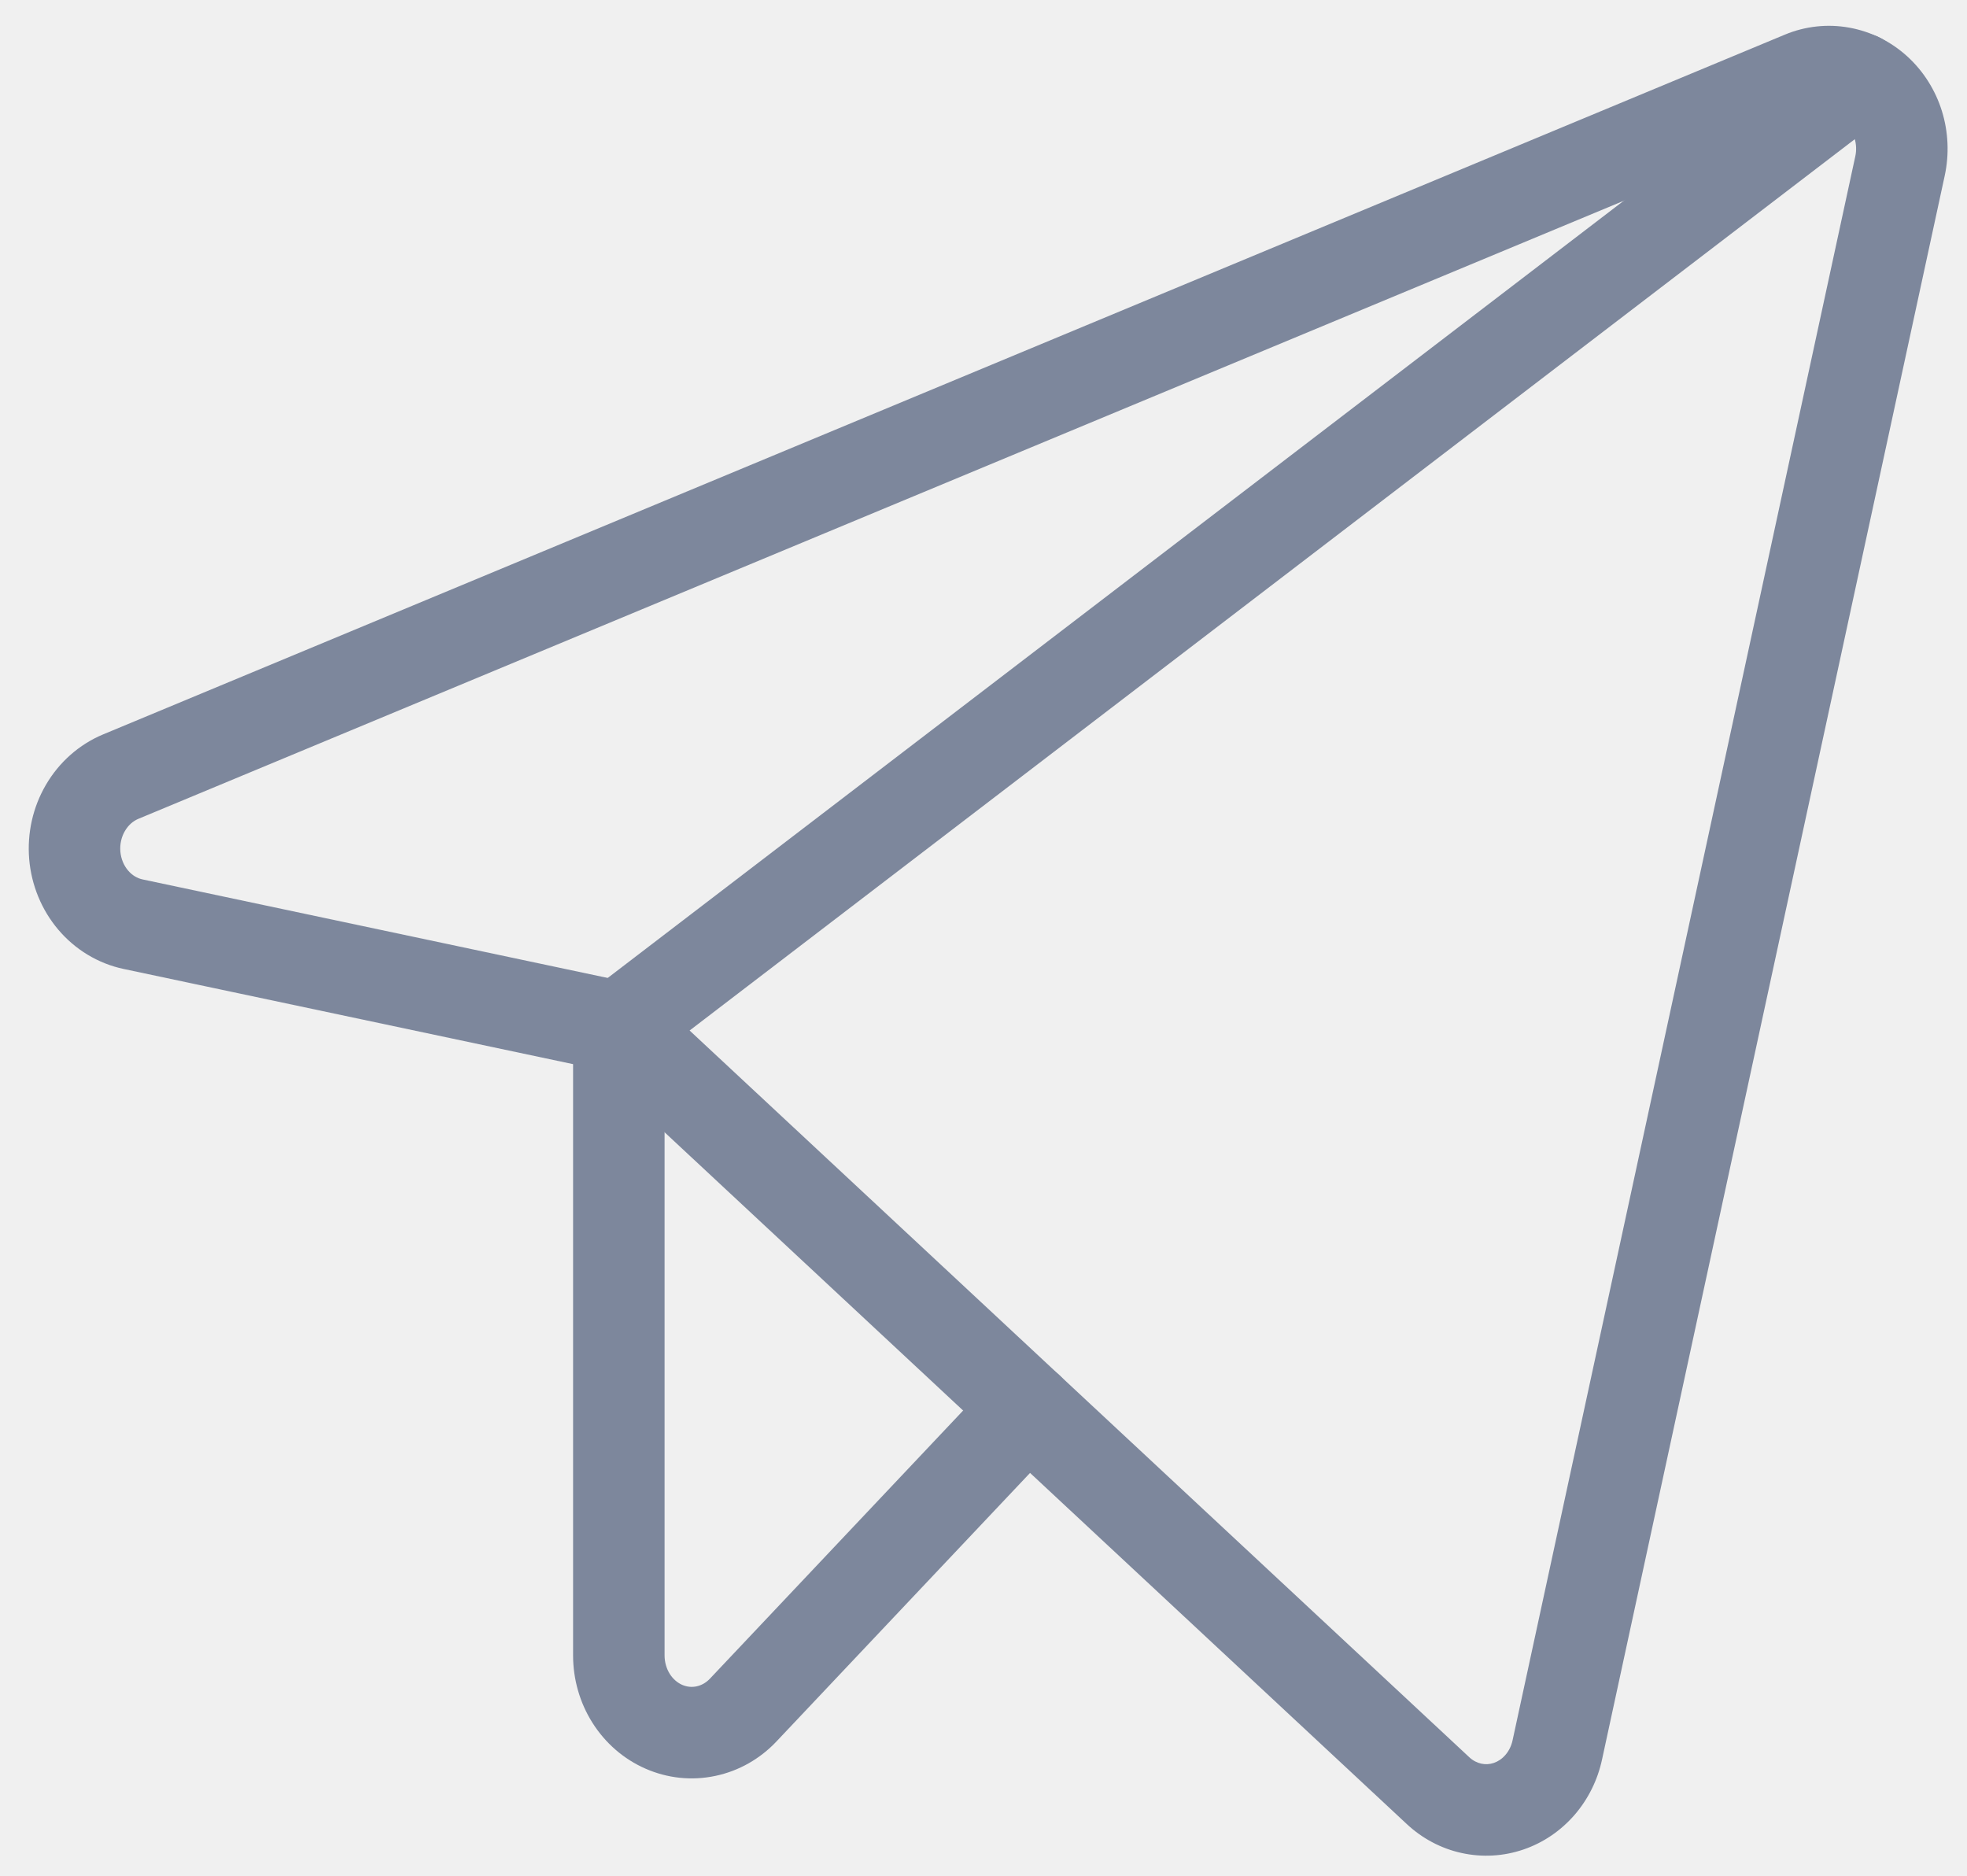
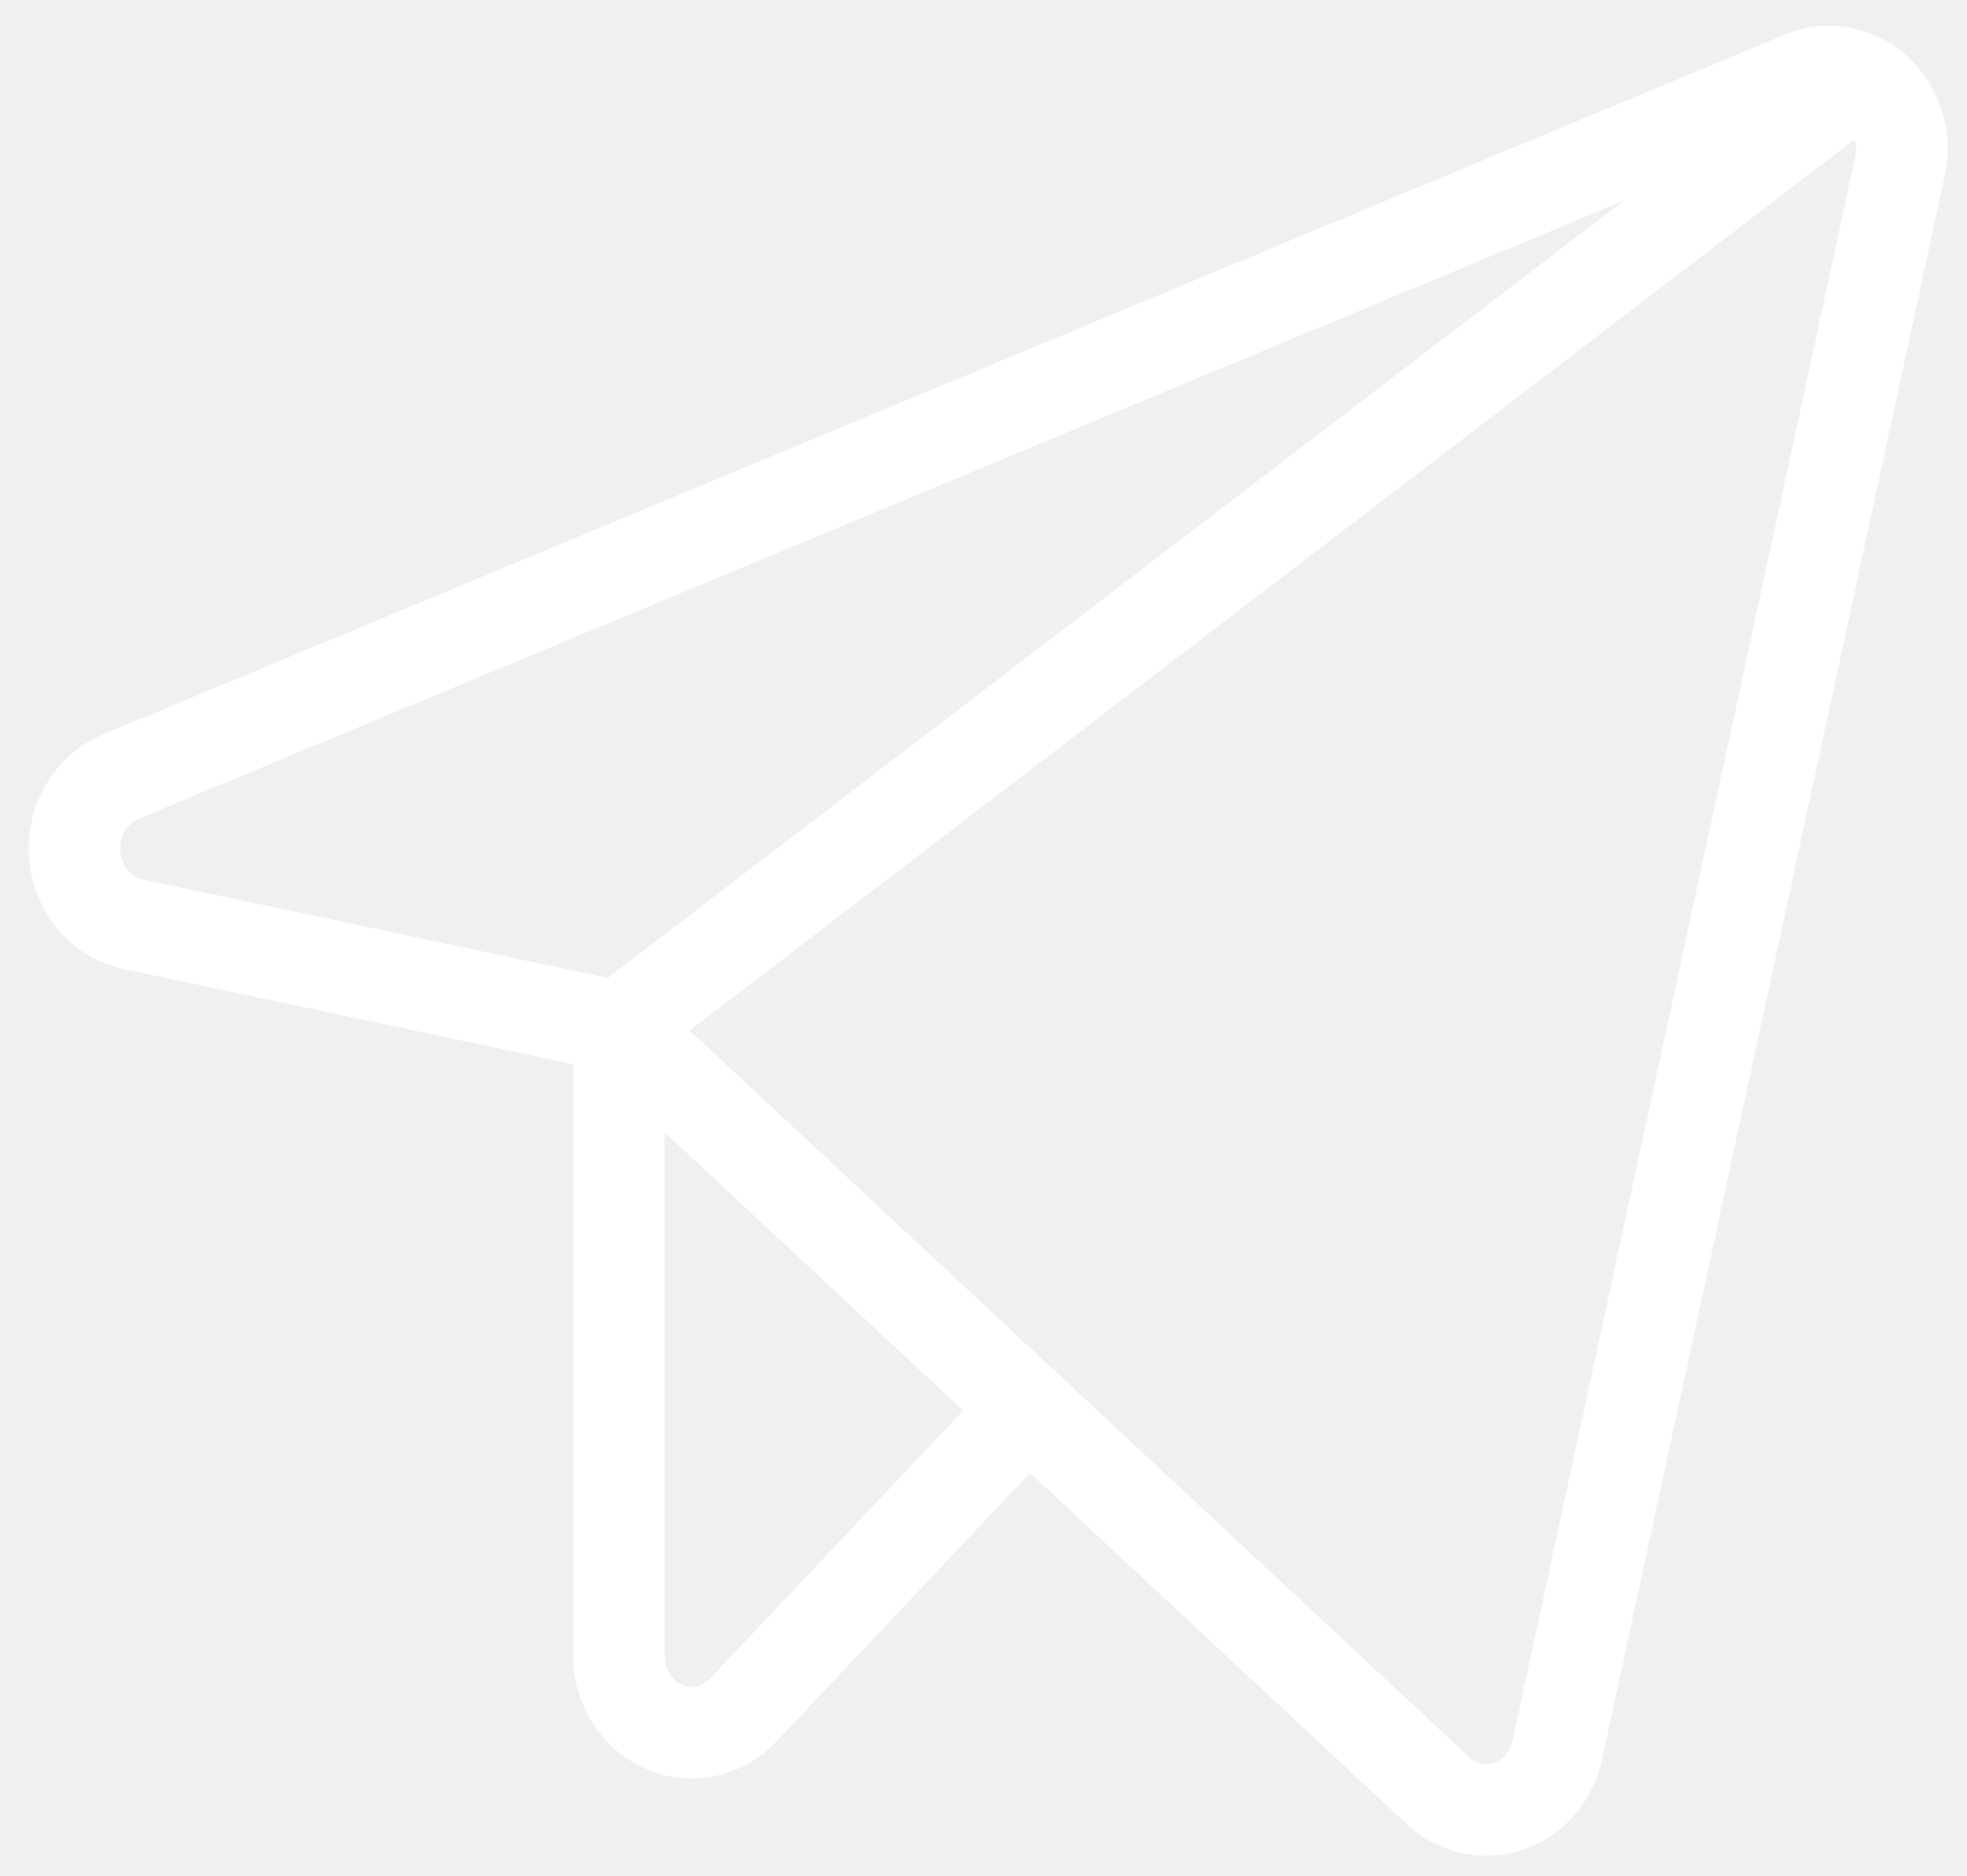
<svg xmlns="http://www.w3.org/2000/svg" width="43" height="41" viewBox="0 0 43 41" fill="none">
-   <path fill-rule="evenodd" clip-rule="evenodd" d="M39.016 0.758C39.462 0.572 39.95 0.518 40.426 0.604C40.902 0.69 41.341 0.91 41.696 1.234C42.051 1.558 42.31 1.972 42.452 2.429C42.593 2.886 42.614 3.373 42.513 3.84L35.021 38.462C34.925 38.907 34.72 39.323 34.421 39.669C34.122 40.014 33.738 40.278 33.303 40.426C32.867 40.575 32.401 40.601 31.951 40.502C31.502 40.404 31.091 40.184 30.756 39.872L13.049 23.37L2.702 21.179C2.141 21.06 1.641 20.754 1.273 20.319C0.905 19.884 0.686 19.343 0.638 18.778C0.591 18.214 0.717 17.644 1.004 17.154C1.29 16.663 1.727 16.272 2.255 16.052L2.629 16.949L2.255 16.052L39.016 0.758ZM40.072 2.572C39.977 2.555 39.878 2.566 39.784 2.605L3.024 17.898C2.912 17.945 2.806 18.034 2.731 18.163C2.655 18.292 2.618 18.45 2.631 18.611C2.645 18.773 2.707 18.918 2.799 19.026C2.89 19.134 3.003 19.198 3.117 19.222L13.735 21.471C13.913 21.509 14.077 21.594 14.21 21.718L32.12 38.409C32.199 38.483 32.29 38.529 32.381 38.549C32.472 38.569 32.566 38.564 32.657 38.533C32.747 38.502 32.835 38.445 32.909 38.359C32.983 38.274 33.039 38.164 33.066 38.039L40.558 3.417C40.587 3.286 40.581 3.148 40.541 3.022C40.502 2.895 40.433 2.789 40.349 2.712C40.264 2.635 40.168 2.59 40.072 2.572Z" fill="#7D879C" />
-   <path fill-rule="evenodd" clip-rule="evenodd" d="M41.433 1.105C41.769 1.544 41.685 2.172 41.247 2.507L14.136 23.243C13.697 23.579 13.069 23.495 12.734 23.056C12.398 22.618 12.482 21.99 12.921 21.654L40.032 0.919C40.47 0.583 41.098 0.667 41.433 1.105Z" fill="#7D879C" />
-   <path fill-rule="evenodd" clip-rule="evenodd" d="M13.528 21.449C14.08 21.449 14.528 21.897 14.528 22.449V36.184C14.528 36.332 14.57 36.473 14.642 36.588C14.714 36.702 14.811 36.782 14.913 36.827C15.015 36.871 15.123 36.882 15.226 36.86C15.33 36.838 15.434 36.783 15.521 36.69L21.746 30.099C22.125 29.697 22.758 29.679 23.159 30.058C23.561 30.437 23.579 31.07 23.2 31.472L16.975 38.063L16.276 37.403L16.975 38.063C16.617 38.443 16.153 38.709 15.638 38.817C15.124 38.926 14.591 38.87 14.11 38.658C13.63 38.448 13.229 38.096 12.951 37.655C12.673 37.215 12.528 36.703 12.528 36.184V22.449C12.528 21.897 12.976 21.449 13.528 21.449Z" fill="#7D879C" />
+   <path fill-rule="evenodd" clip-rule="evenodd" d="M39.016 0.758C39.462 0.572 39.95 0.518 40.426 0.604C40.902 0.69 41.341 0.91 41.696 1.234C42.051 1.558 42.31 1.972 42.452 2.429C42.593 2.886 42.614 3.373 42.513 3.84L35.021 38.462C34.925 38.907 34.72 39.323 34.421 39.669C34.122 40.014 33.738 40.278 33.303 40.426C32.867 40.575 32.401 40.601 31.951 40.502C31.502 40.404 31.091 40.184 30.756 39.872L13.049 23.37L2.702 21.179C2.141 21.06 1.641 20.754 1.273 20.319C0.905 19.884 0.686 19.343 0.638 18.778C0.591 18.214 0.717 17.644 1.004 17.154C1.29 16.663 1.727 16.272 2.255 16.052L2.629 16.949L2.255 16.052L39.016 0.758ZM40.072 2.572C39.977 2.555 39.878 2.566 39.784 2.605L3.024 17.898C2.912 17.945 2.806 18.034 2.731 18.163C2.655 18.292 2.618 18.45 2.631 18.611C2.645 18.773 2.707 18.918 2.799 19.026C2.89 19.134 3.003 19.198 3.117 19.222L13.735 21.471C13.913 21.509 14.077 21.594 14.21 21.718L32.12 38.409C32.199 38.483 32.29 38.529 32.381 38.549C32.472 38.569 32.566 38.564 32.657 38.533C32.747 38.502 32.835 38.445 32.909 38.359C32.983 38.274 33.039 38.164 33.066 38.039L40.558 3.417C40.587 3.286 40.581 3.148 40.541 3.022C40.502 2.895 40.433 2.789 40.349 2.712C40.264 2.635 40.168 2.59 40.072 2.572Z" fill="white" />
+   <path fill-rule="evenodd" clip-rule="evenodd" d="M41.433 1.105C41.769 1.544 41.685 2.172 41.247 2.507L14.136 23.243C13.697 23.579 13.069 23.495 12.734 23.056C12.398 22.618 12.482 21.99 12.921 21.654L40.032 0.919C40.47 0.583 41.098 0.667 41.433 1.105Z" fill="white" />
+   <path fill-rule="evenodd" clip-rule="evenodd" d="M13.528 21.449C14.08 21.449 14.528 21.897 14.528 22.449V36.184C14.528 36.332 14.57 36.473 14.642 36.588C14.714 36.702 14.811 36.782 14.913 36.827C15.015 36.871 15.123 36.882 15.226 36.86C15.33 36.838 15.434 36.783 15.521 36.69L21.746 30.099C22.125 29.697 22.758 29.679 23.159 30.058C23.561 30.437 23.579 31.07 23.2 31.472L16.975 38.063L16.276 37.403L16.975 38.063C16.617 38.443 16.153 38.709 15.638 38.817C15.124 38.926 14.591 38.87 14.11 38.658C13.63 38.448 13.229 38.096 12.951 37.655C12.673 37.215 12.528 36.703 12.528 36.184V22.449C12.528 21.897 12.976 21.449 13.528 21.449Z" fill="white" />
</svg>
